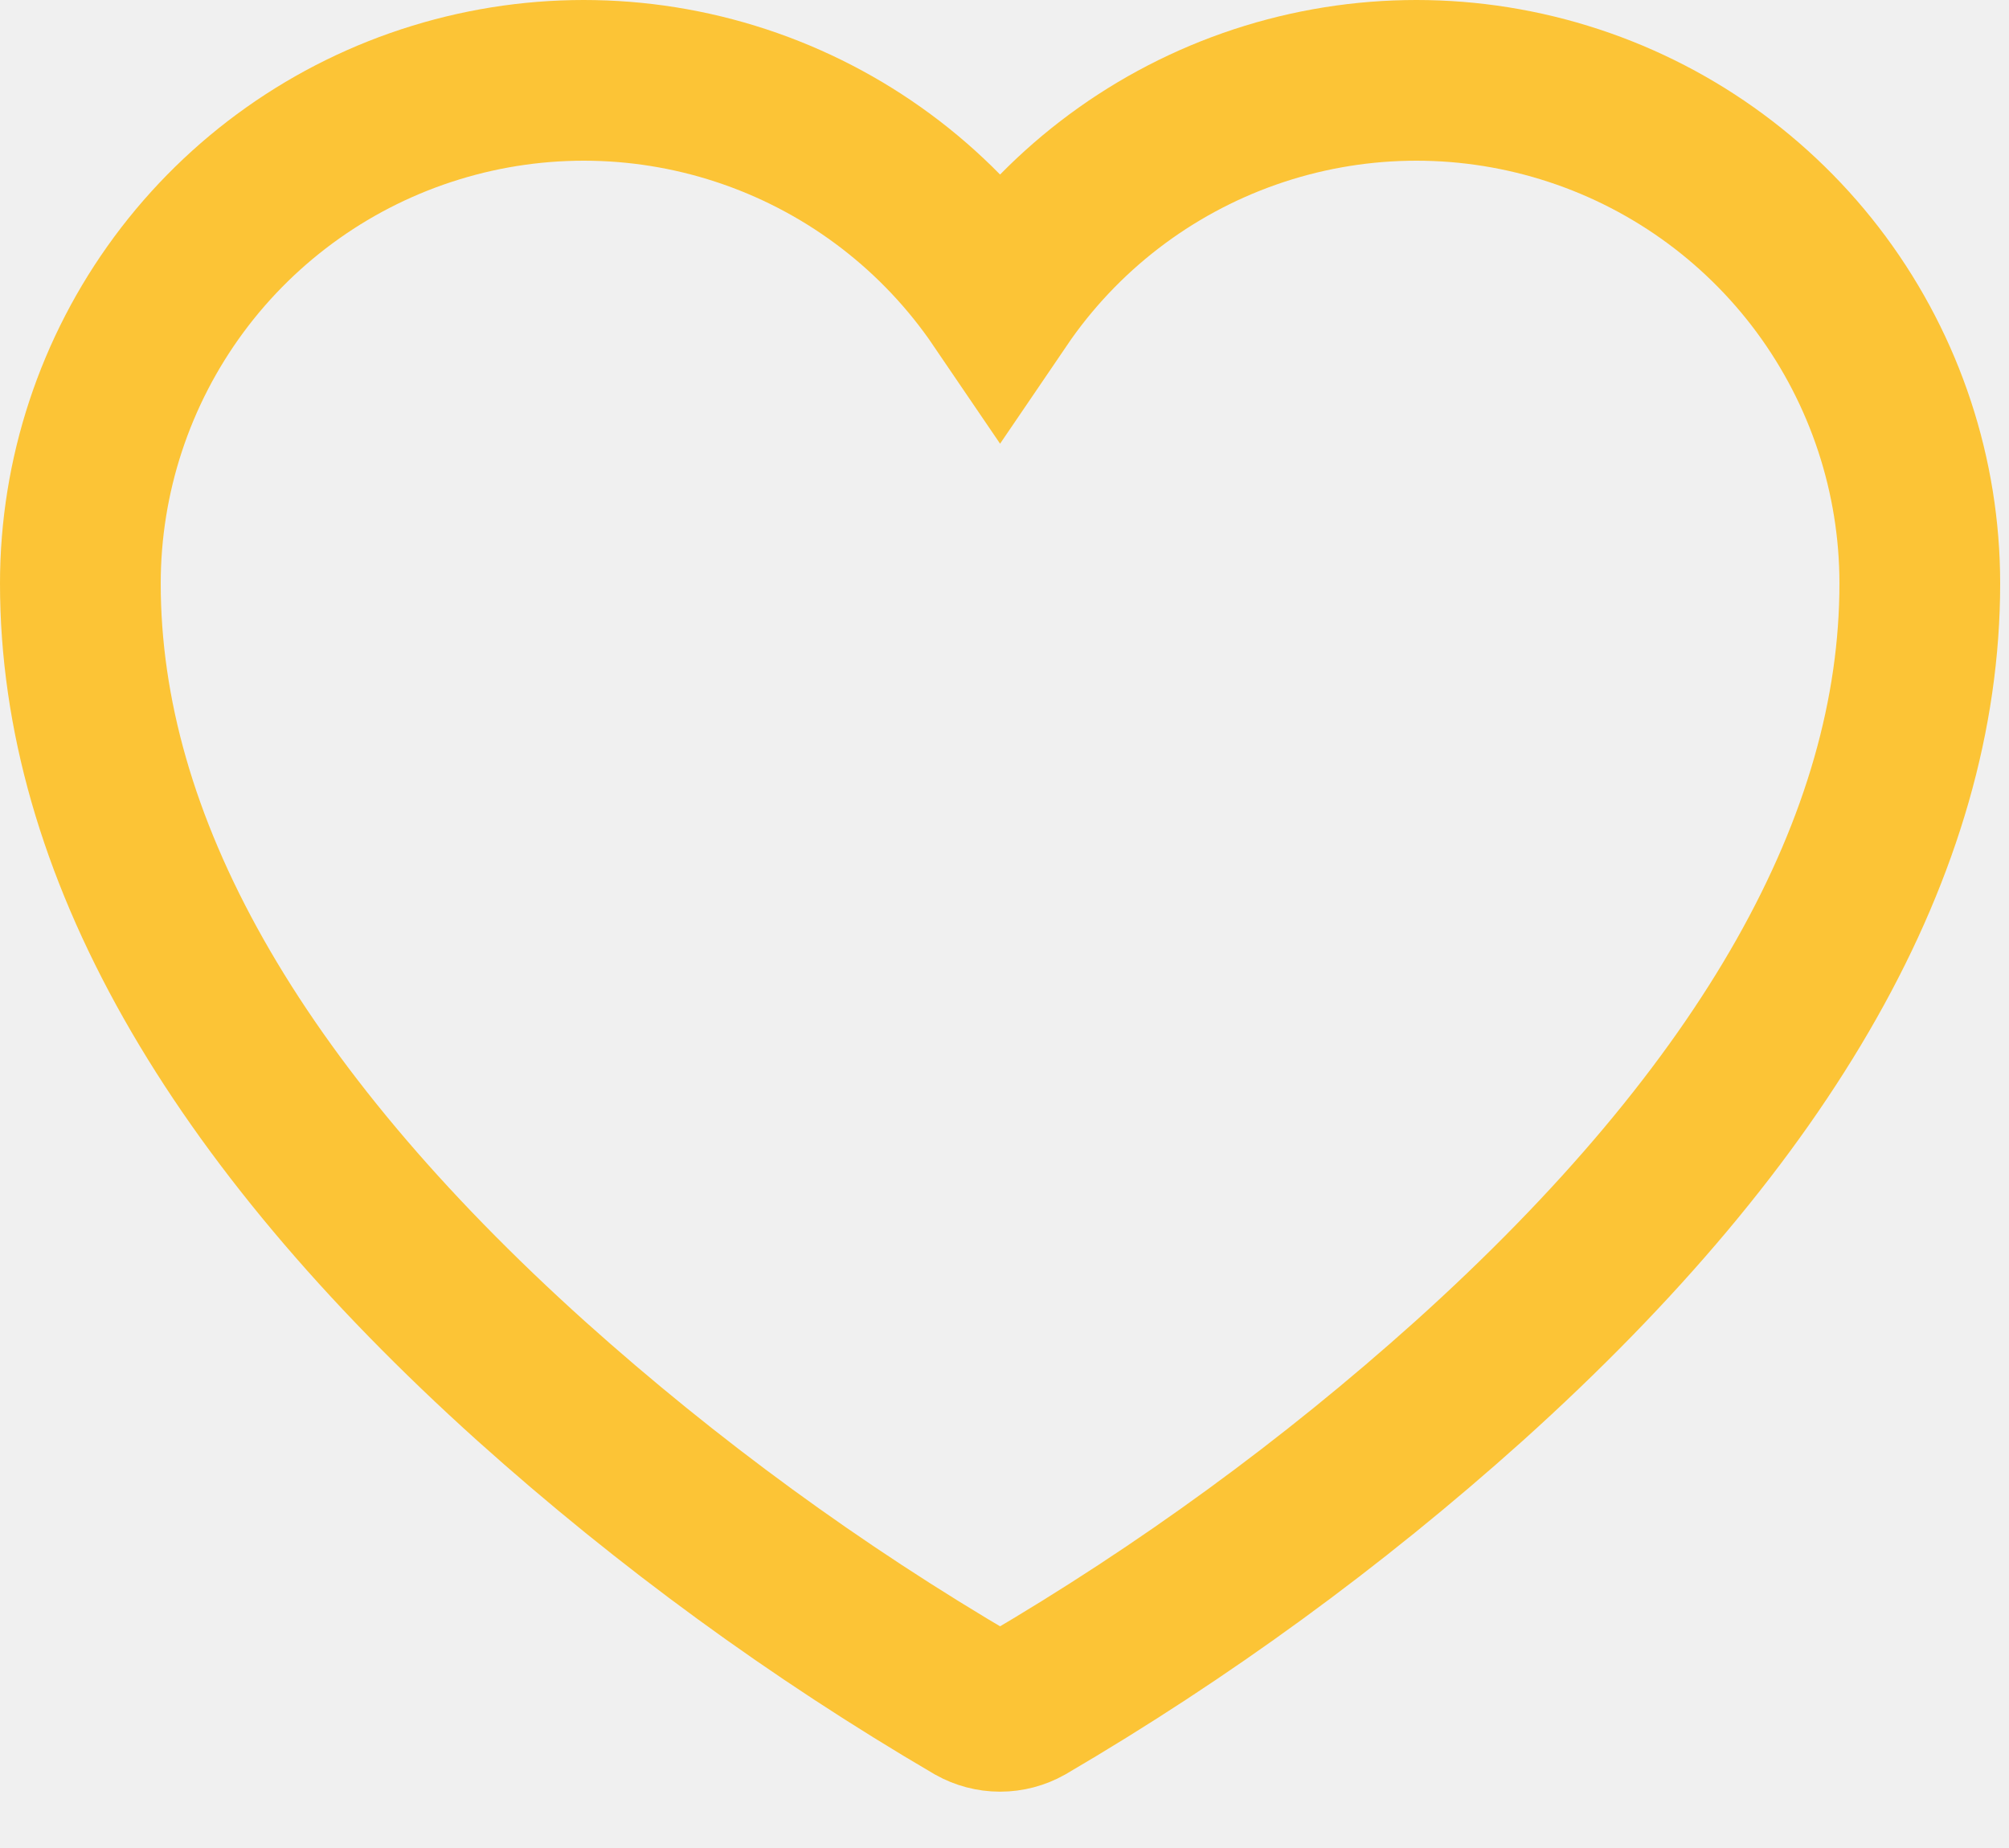
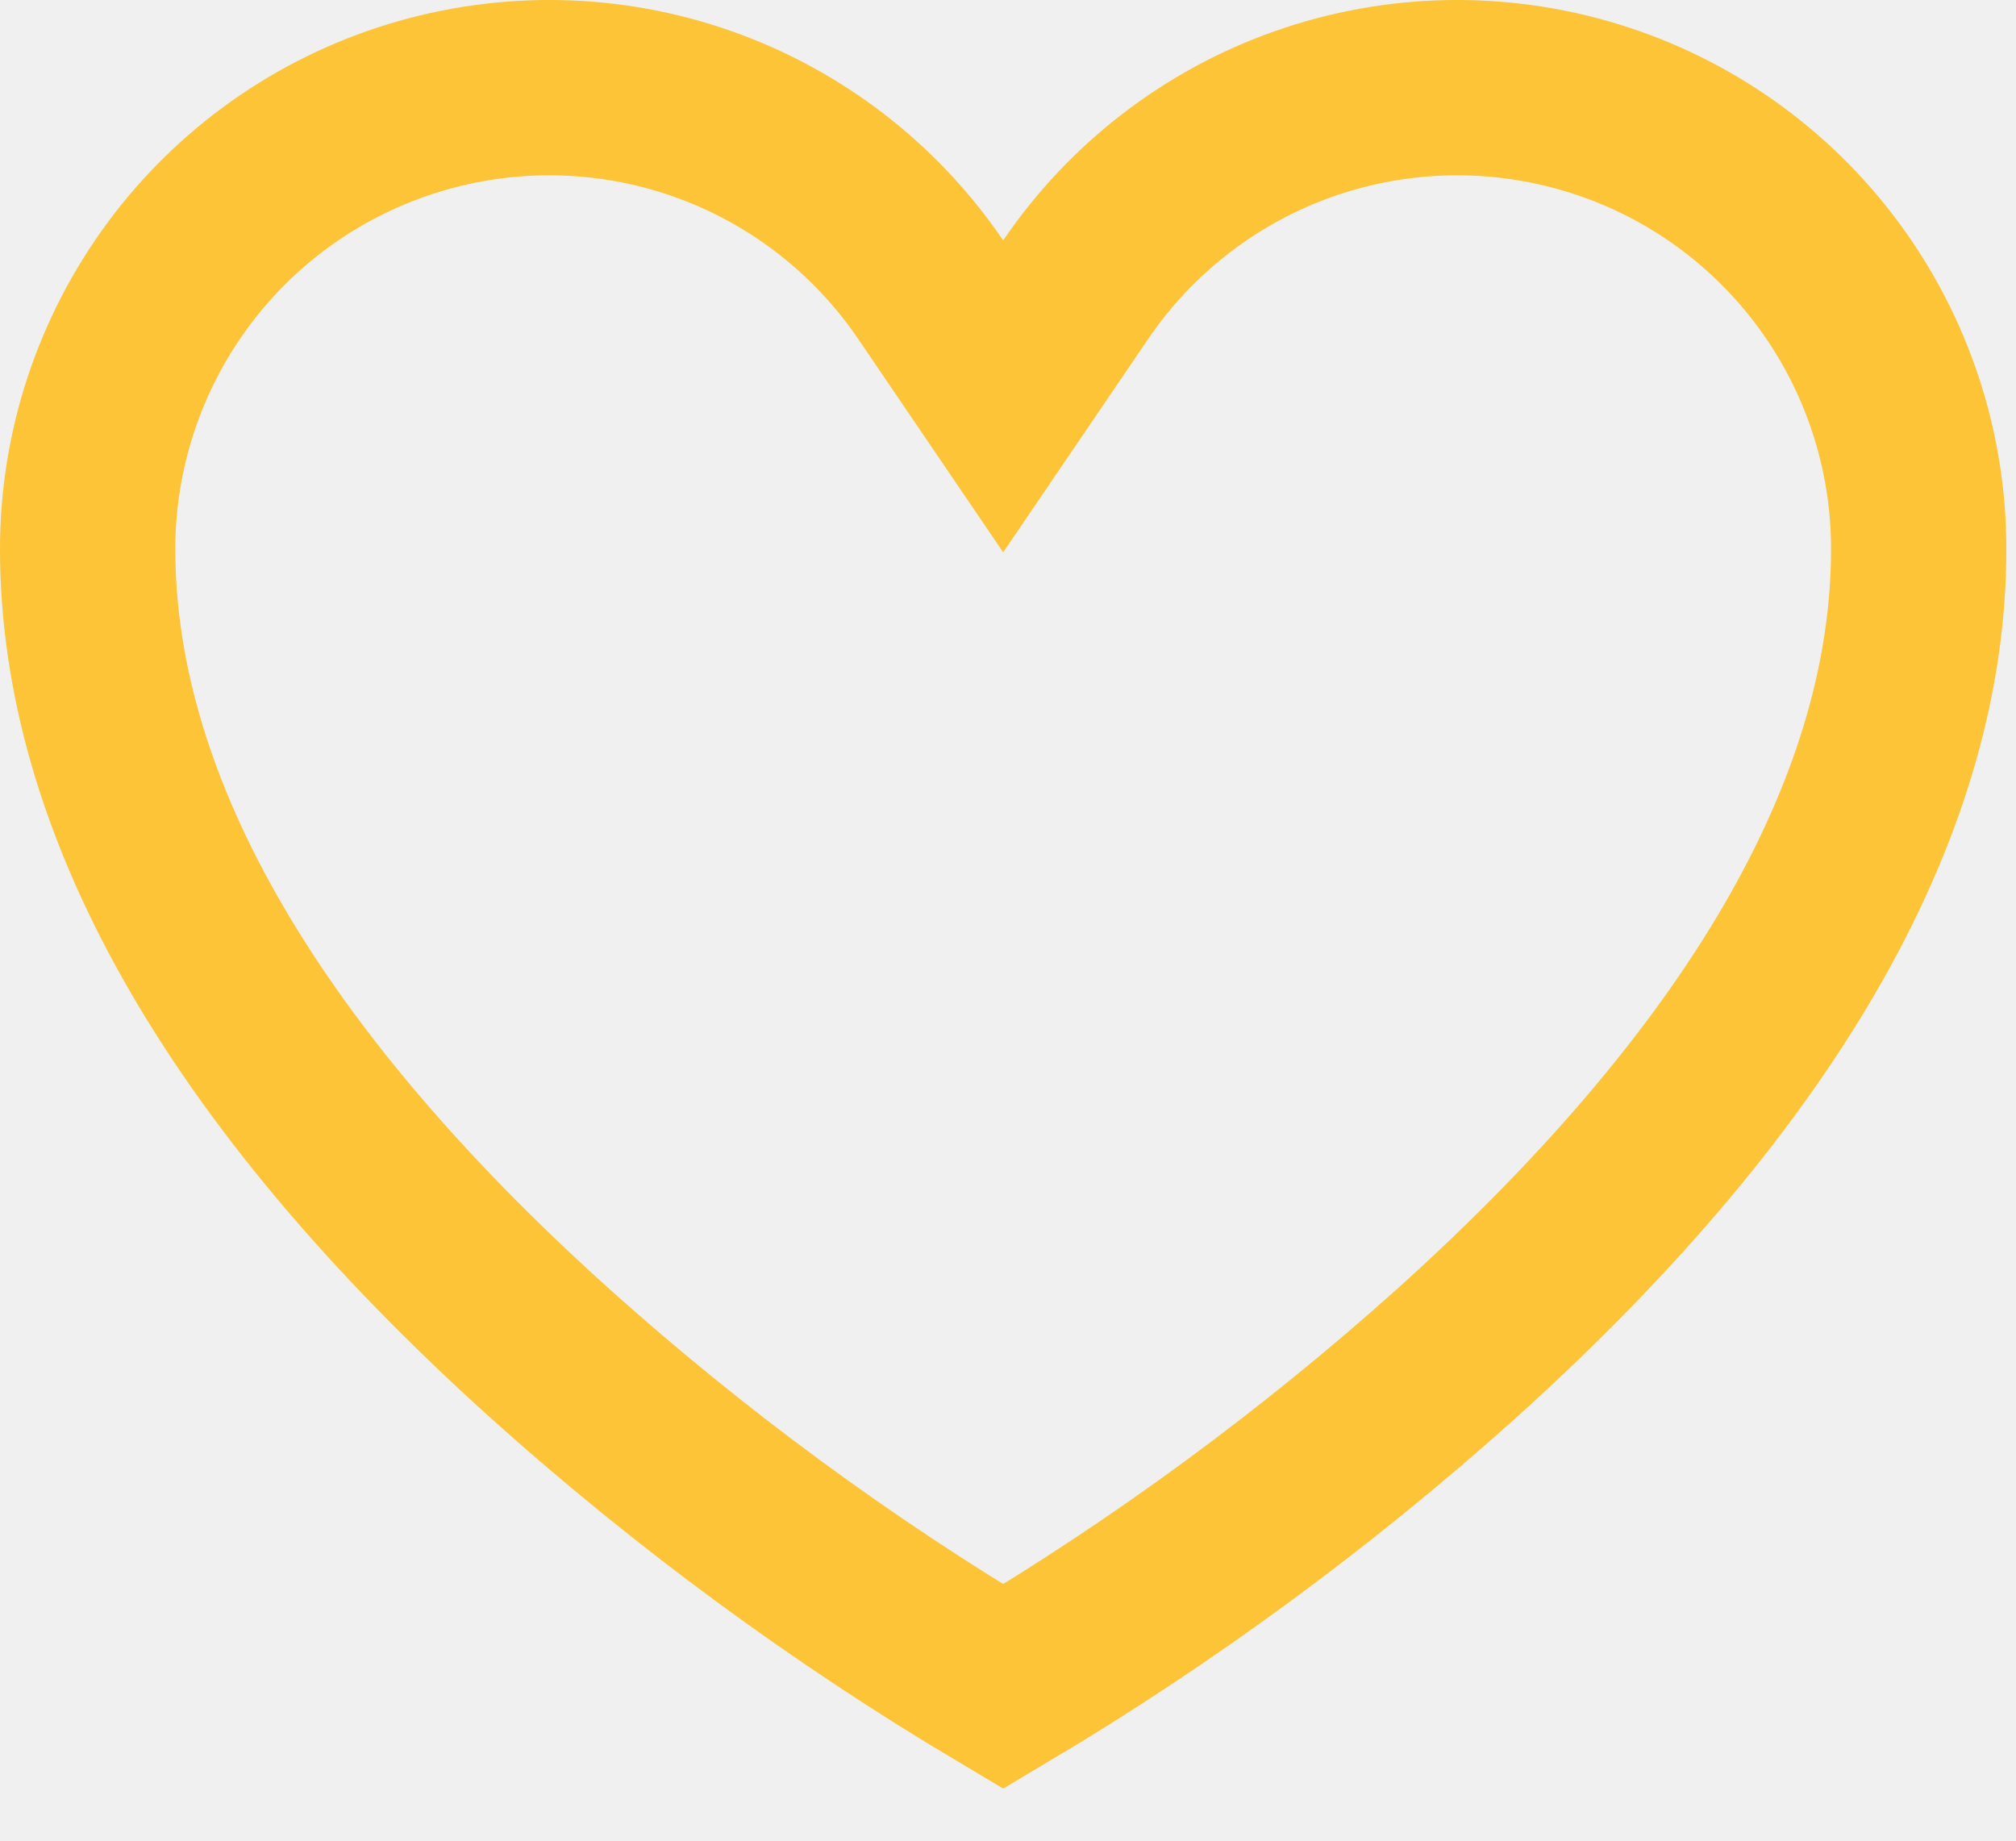
- <svg xmlns="http://www.w3.org/2000/svg" width="25" height="23" viewBox="0 0 25 23" fill="none">
-   <path d="M12.445 21.299C12.334 21.299 12.225 21.27 12.129 21.216C10.16 20.063 8.312 18.715 6.613 17.191C2.888 13.839 1 10.499 1 7.262C1 5.923 1.43 4.619 2.226 3.541C3.022 2.464 4.143 1.67 5.423 1.277C6.703 0.883 8.076 0.91 9.34 1.354C10.604 1.798 11.692 2.635 12.445 3.743C13.198 2.635 14.286 1.798 15.55 1.354C16.814 0.91 18.187 0.883 19.467 1.277C20.747 1.67 21.868 2.464 22.664 3.541C23.46 4.619 23.89 5.923 23.89 7.262C23.89 10.499 22.002 13.839 18.277 17.191C16.578 18.715 14.73 20.063 12.761 21.216C12.665 21.27 12.556 21.299 12.445 21.299Z" stroke="#FCC436" stroke-width="2" />
+ <svg xmlns="http://www.w3.org/2000/svg" width="23" height="21" viewBox="0 0 23 21" fill="none">
+   <g clip-path="url(#clip0_20702_31)">
+     <path d="M6.282 15.448C7.876 16.877 9.605 18.148 11.445 19.242C13.285 18.148 15.014 16.877 16.609 15.448C20.236 12.182 21.89 9.091 21.89 6.263C21.89 5.137 21.529 4.041 20.86 3.136C20.191 2.23 19.249 1.563 18.173 1.233C17.097 0.902 15.944 0.924 14.881 1.297C13.819 1.67 12.905 2.374 12.272 3.305L11.445 4.522L10.618 3.305C9.985 2.374 9.071 1.67 8.009 1.297C6.947 0.924 5.793 0.902 4.717 1.233C3.641 1.563 2.699 2.23 2.03 3.136C1.362 4.041 1 5.137 1 6.263C1 9.091 2.654 12.182 6.282 15.448Z" stroke="#FCC436" stroke-width="2" />
+   </g>
+   <defs>
+     <clipPath id="clip0_20702_31">
+       <rect width="23" height="21" fill="white" />
+     </clipPath>
+   </defs>
</svg>
